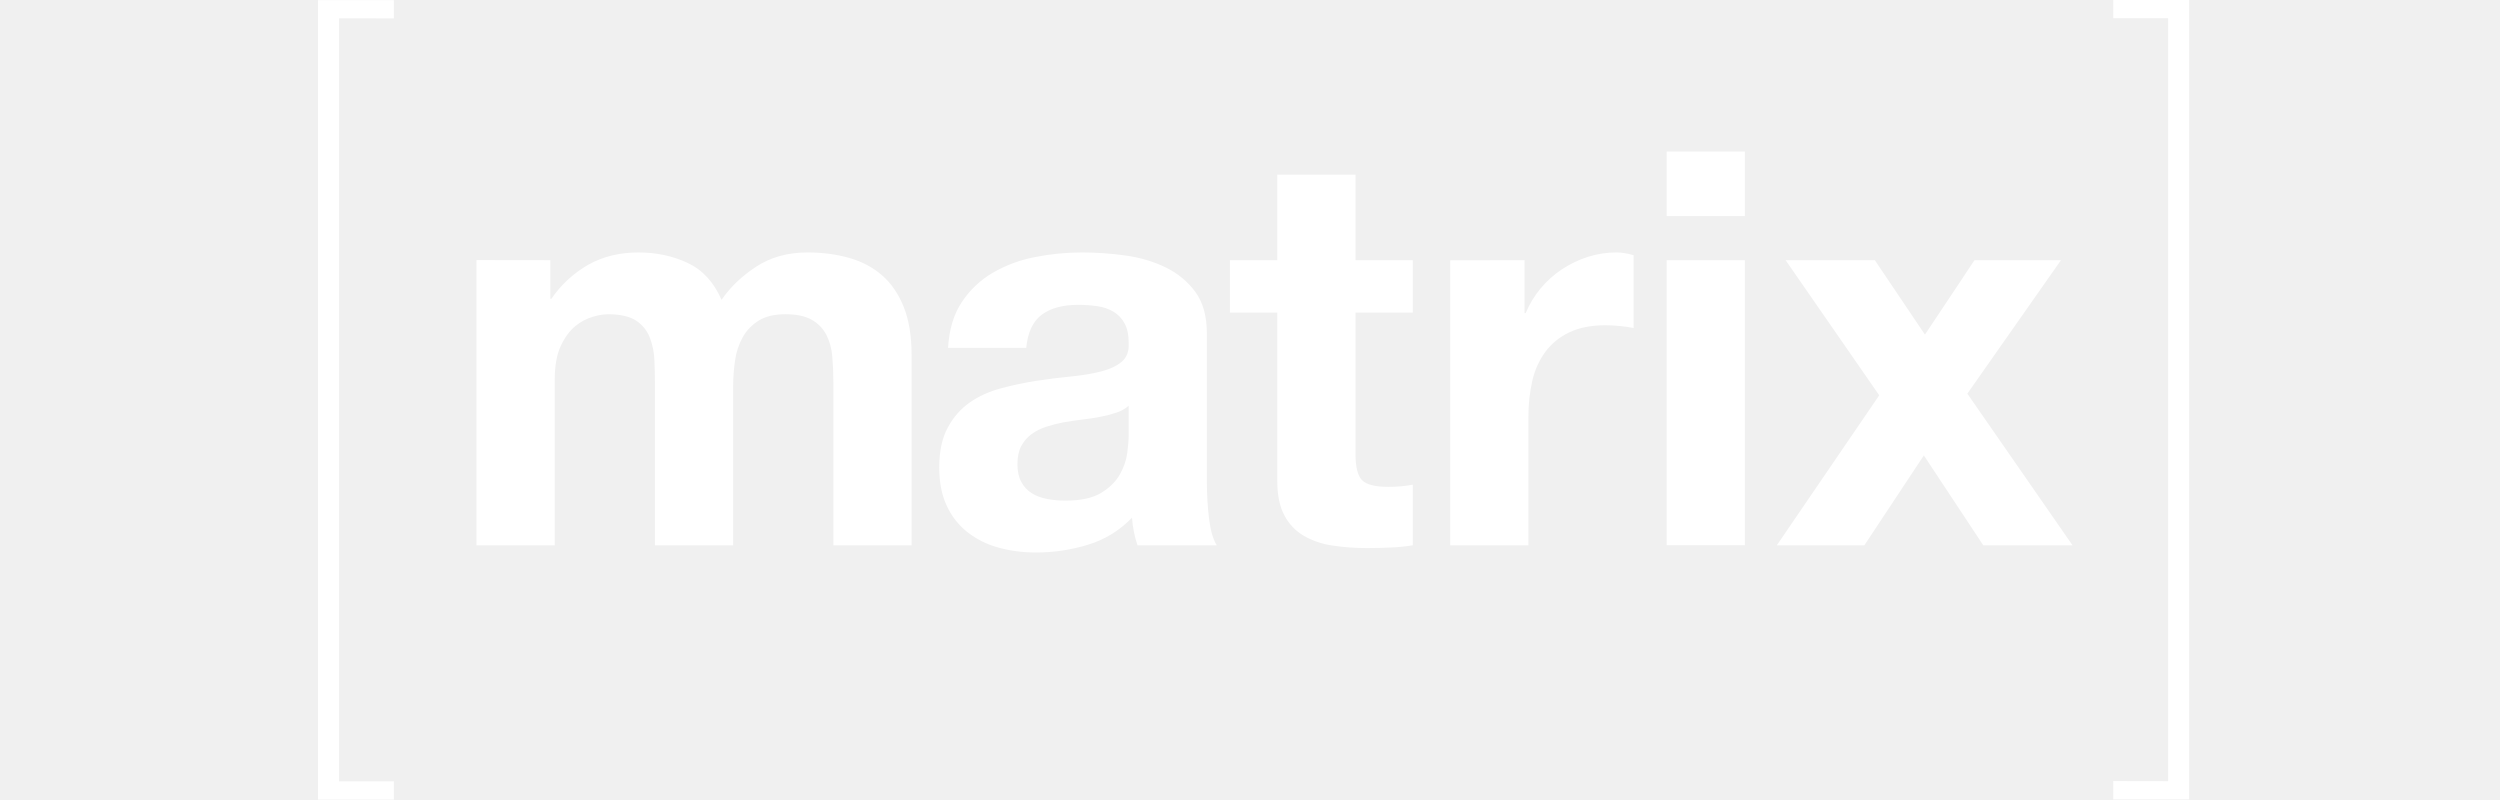
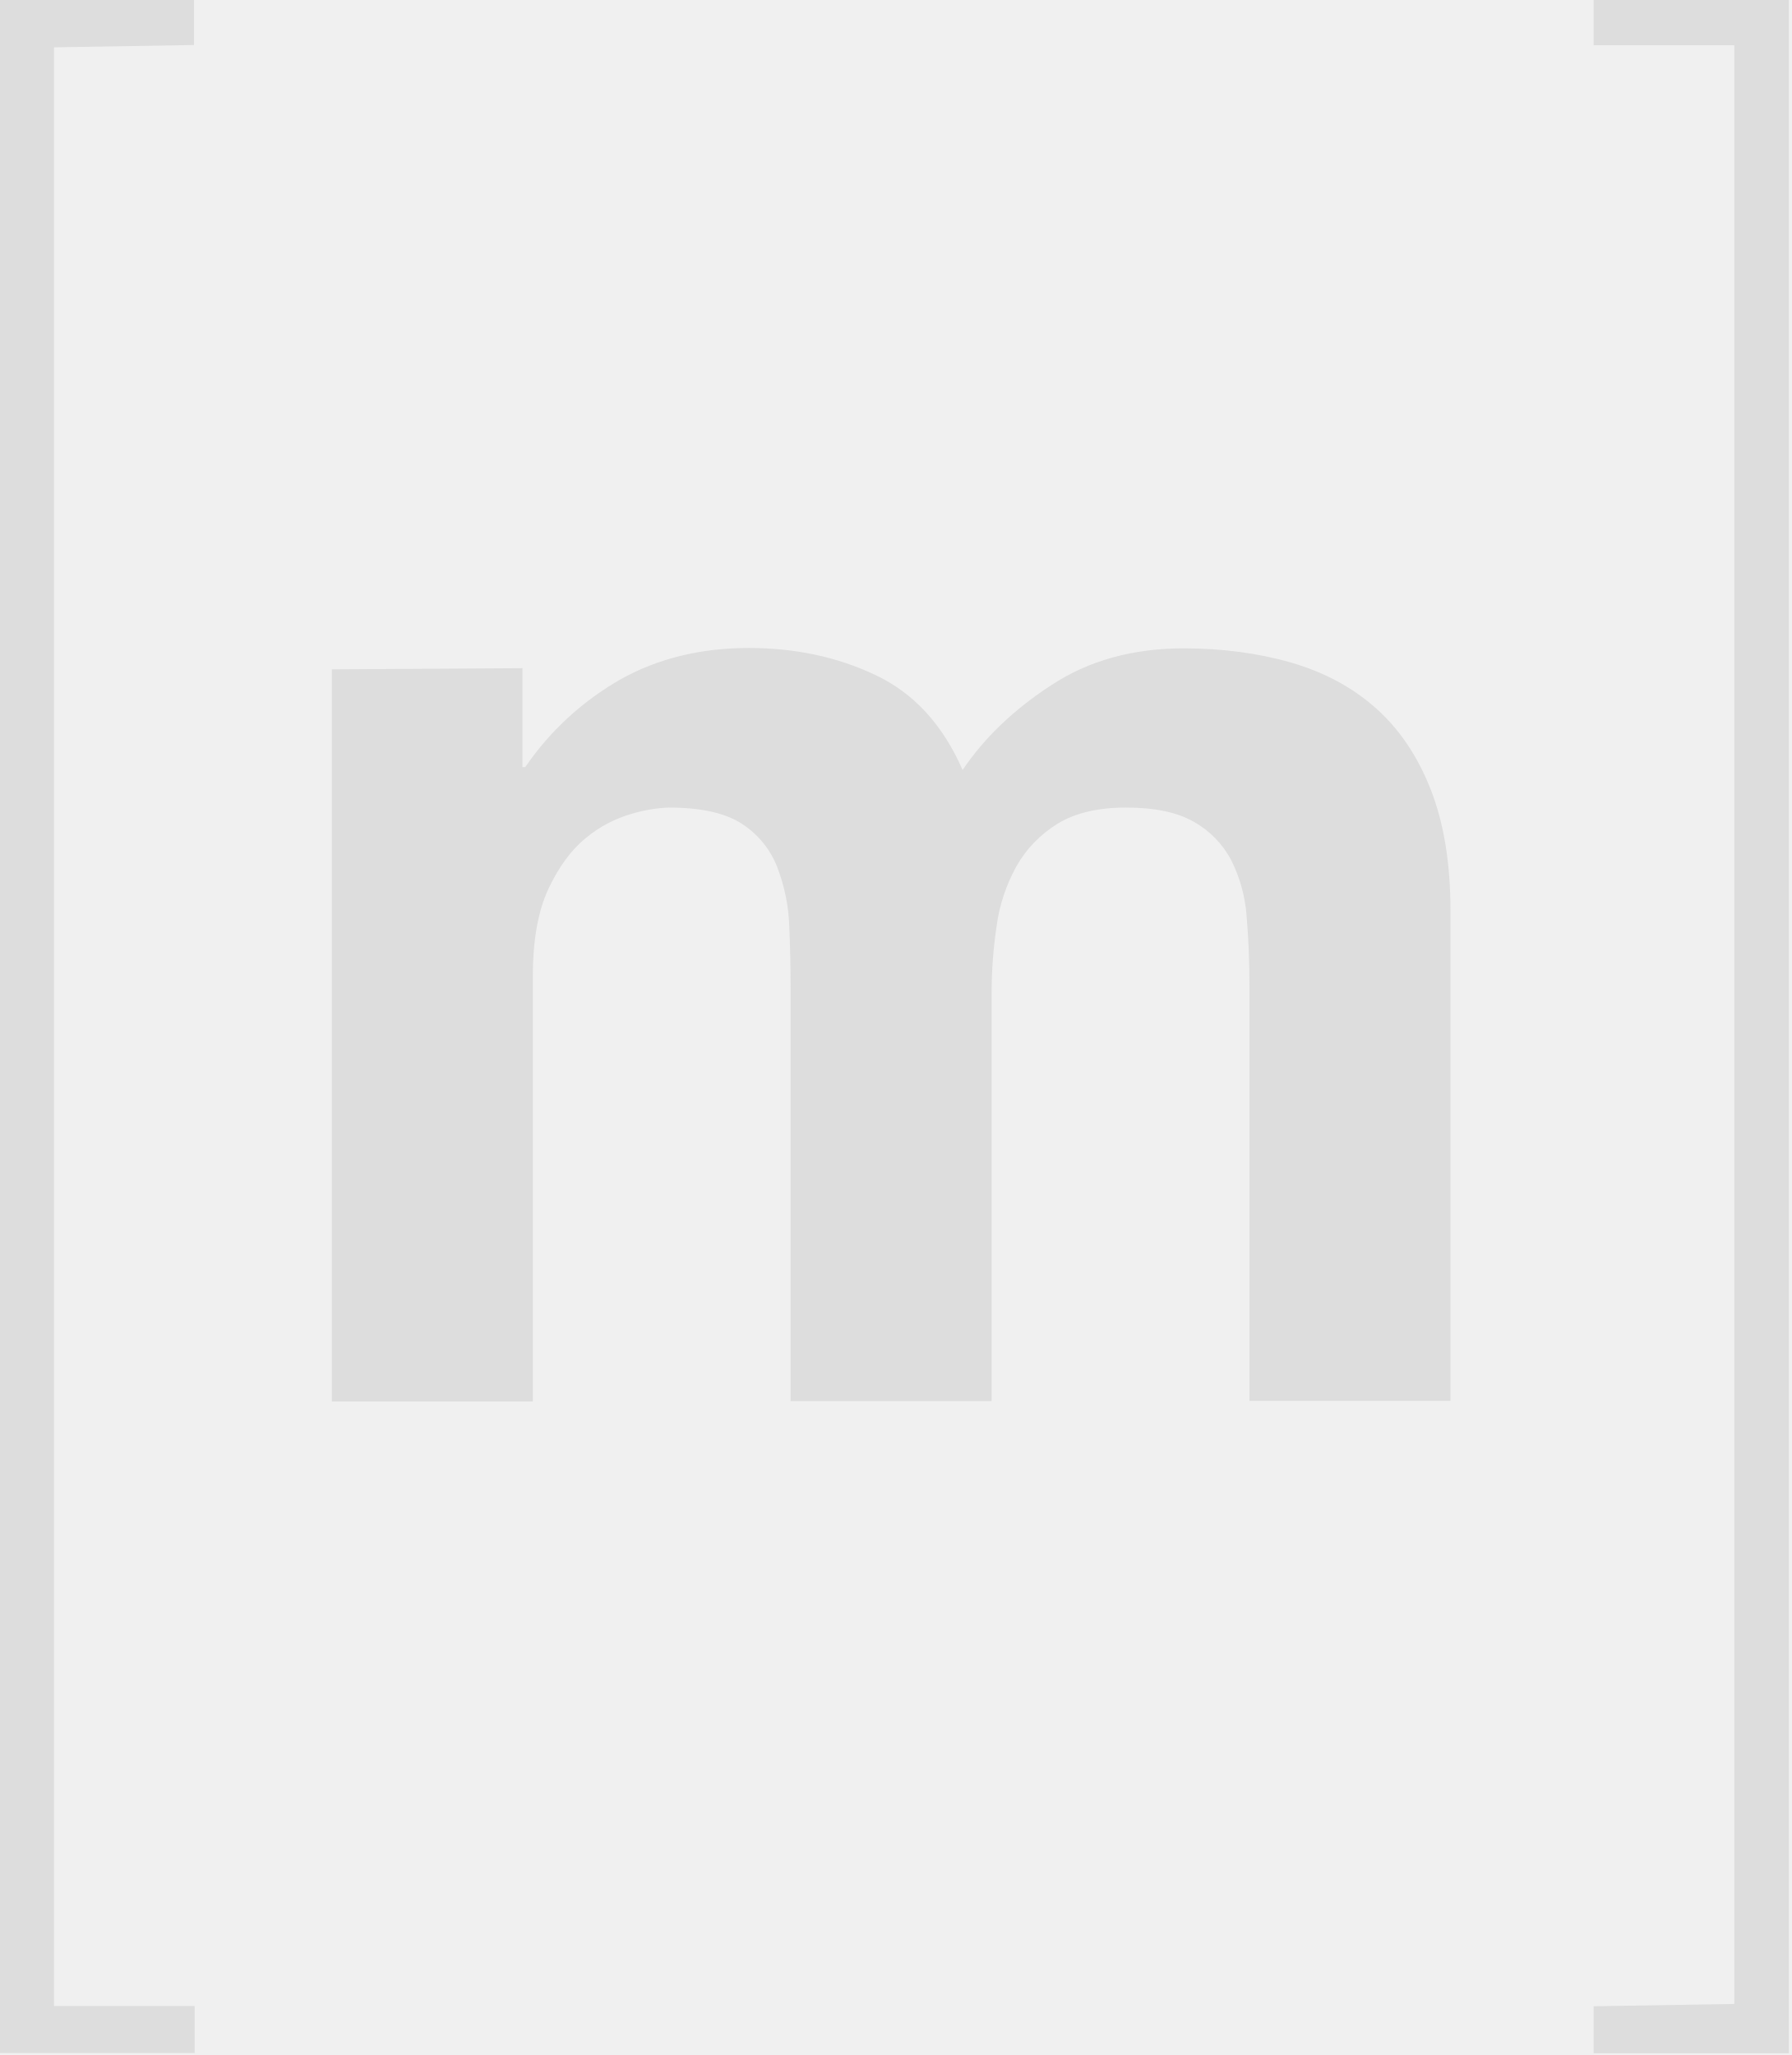
- <svg xmlns="http://www.w3.org/2000/svg" width="100" height="32" version="1.1" viewBox="0 0 100 32">
-   <g transform="translate(12.626)" fill="#fff">
-     <path d="m0.936 0.732v30.52h2.194v0.732h-3.035v-31.98h3.034v0.732zm8.45 9.675v1.544h0.044a4.461 4.461 0 0 1 1.487-1.368c0.58-0.323 1.245-0.485 1.993-0.485 0.72 0 1.377 0.14 1.972 0.42 0.595 0.279 1.047 0.771 1.355 1.477 0.338-0.5 0.796-0.941 1.377-1.323 0.58-0.383 1.266-0.574 2.06-0.574 0.602 0 1.16 0.074 1.674 0.22 0.514 0.148 0.954 0.383 1.322 0.707 0.366 0.323 0.653 0.746 0.859 1.268 0.205 0.522 0.308 1.15 0.308 1.887v7.633h-3.127v-6.464c0-0.383-0.015-0.743-0.044-1.082a2.305 2.305 0 0 0-0.242-0.882 1.473 1.473 0 0 0-0.584-0.596c-0.257-0.146-0.606-0.22-1.047-0.22-0.44 0-0.796 0.085-1.068 0.253-0.272 0.17-0.485 0.39-0.639 0.662a2.654 2.654 0 0 0-0.308 0.927 7.074 7.074 0 0 0-0.078 1.048v6.354h-3.128v-6.398c0-0.338-7e-3 -0.673-0.021-1.004a2.825 2.825 0 0 0-0.188-0.916 1.411 1.411 0 0 0-0.55-0.673c-0.258-0.168-0.636-0.253-1.135-0.253a2.33 2.33 0 0 0-0.584 0.1 1.94 1.94 0 0 0-0.705 0.374c-0.228 0.184-0.422 0.449-0.584 0.794-0.161 0.346-0.242 0.798-0.242 1.357v6.619h-3.129v-11.41zm16.46 1.677a3.751 3.751 0 0 1 1.233-1.17 5.37 5.37 0 0 1 1.685-0.629 9.579 9.579 0 0 1 1.884-0.187c0.573 0 1.153 0.04 1.74 0.121 0.588 0.081 1.124 0.24 1.609 0.475 0.484 0.235 0.88 0.562 1.19 0.981 0.308 0.42 0.462 0.975 0.462 1.666v5.934c0 0.516 0.03 1.008 0.088 1.478 0.058 0.471 0.161 0.824 0.308 1.06h-3.171a4.435 4.435 0 0 1-0.22-1.104c-0.5 0.515-1.087 0.876-1.762 1.081a7.084 7.084 0 0 1-2.071 0.31c-0.544 0-1.05-0.067-1.52-0.2a3.472 3.472 0 0 1-1.234-0.617 2.87 2.87 0 0 1-0.826-1.059c-0.199-0.426-0.298-0.934-0.298-1.522 0-0.647 0.114-1.18 0.342-1.6 0.227-0.419 0.52-0.753 0.881-1.004 0.36-0.25 0.771-0.437 1.234-0.562 0.462-0.125 0.929-0.224 1.399-0.298 0.47-0.073 0.932-0.132 1.387-0.176 0.456-0.044 0.86-0.11 1.212-0.199 0.353-0.088 0.631-0.217 0.837-0.386s0.301-0.415 0.287-0.74c0-0.337-0.055-0.606-0.166-0.804a1.217 1.217 0 0 0-0.44-0.464 1.737 1.737 0 0 0-0.639-0.22 5.292 5.292 0 0 0-0.782-0.055c-0.617 0-1.101 0.132-1.454 0.397-0.352 0.264-0.558 0.706-0.617 1.323h-3.128c0.044-0.735 0.227-1.345 0.55-1.83zm6.179 4.423a5.095 5.095 0 0 1-0.639 0.165 9.68 9.68 0 0 1-0.716 0.11c-0.25 0.03-0.5 0.067-0.749 0.11a5.616 5.616 0 0 0-0.694 0.177 2.057 2.057 0 0 0-0.594 0.298c-0.17 0.125-0.305 0.284-0.408 0.474-0.103 0.192-0.154 0.434-0.154 0.728 0 0.28 0.051 0.515 0.154 0.706 0.103 0.192 0.242 0.342 0.419 0.453 0.176 0.11 0.381 0.187 0.617 0.231 0.234 0.044 0.477 0.066 0.726 0.066 0.617 0 1.094-0.102 1.432-0.309 0.338-0.205 0.587-0.452 0.75-0.739 0.16-0.286 0.26-0.576 0.297-0.87 0.036-0.295 0.055-0.53 0.055-0.707v-1.17a1.4 1.4 0 0 1-0.496 0.277zm11.86-6.1v2.096h-2.291v5.647c0 0.53 0.088 0.883 0.264 1.059 0.176 0.177 0.529 0.265 1.057 0.265 0.177 0 0.345-7e-3 0.507-0.022 0.161-0.015 0.316-0.037 0.463-0.066v2.426a7.49 7.49 0 0 1-0.882 0.089 21.67 21.67 0 0 1-0.947 0.022c-0.484 0-0.944-0.034-1.377-0.1a3.233 3.233 0 0 1-1.145-0.386 2.04 2.04 0 0 1-0.782-0.816c-0.191-0.353-0.287-0.816-0.287-1.39v-6.728h-1.894v-2.096h1.894v-3.42h3.129v3.42h2.29zm4.471 0v2.118h0.044a3.907 3.907 0 0 1 1.454-1.754 4.213 4.213 0 0 1 1.036-0.497 3.734 3.734 0 0 1 1.145-0.176c0.206 0 0.433 0.037 0.683 0.11v2.912a5.862 5.862 0 0 0-0.528-0.077 5.566 5.566 0 0 0-0.595-0.033c-0.573 0-1.058 0.096-1.454 0.287a2.52 2.52 0 0 0-0.958 0.783 3.143 3.143 0 0 0-0.518 1.158 6.32 6.32 0 0 0-0.154 1.434v5.14h-3.128v-11.4zm5.684-1.765v-2.582h3.128v2.582h-3.127zm3.128 1.765v11.4h-3.127v-11.4h3.128zm1.63 0h3.569l2.005 2.978 1.982-2.978h3.459l-3.745 5.339 4.208 6.067h-3.57l-2.378-3.596-2.38 3.596h-3.502l4.097-6.001zm15.3 20.84v-30.52h-2.194v-0.732h3.035v31.98h-3.035v-0.732z" />
+ <svg xmlns="http://www.w3.org/2000/svg" version="1.1" viewBox="0 0 27.9 32">
+   <g transform="translate(-.095 .005)" fill="#ddd">
+     <path d="m27.1 31.2v-30.5h-2.19v-0.732h3.04v32h-3.04v-0.732z" />
+     <path d="m8.23 10.4v1.54h0.044c0.385-0.564 0.893-1.03 1.49-1.37 0.58-0.323 1.25-0.485 1.99-0.485 0.72 0 1.38 0.14 1.97 0.42 0.595 0.279 1.05 0.771 1.36 1.48 0.338-0.5 0.796-0.941 1.38-1.32 0.58-0.383 1.27-0.574 2.06-0.574 0.602 0 1.16 0.074 1.67 0.22 0.514 0.148 0.954 0.383 1.32 0.707 0.366 0.323 0.653 0.746 0.859 1.27 0.205 0.522 0.308 1.15 0.308 1.89v7.63h-3.13v-6.46c0-0.383-0.015-0.743-0.044-1.08-0.021-0.307-0.103-0.607-0.242-0.882-0.133-0.251-0.336-0.458-0.584-0.596-0.257-0.146-0.606-0.22-1.05-0.22-0.44 0-0.796 0.085-1.07 0.253-0.272 0.17-0.485 0.39-0.639 0.662-0.159 0.287-0.264 0.602-0.308 0.927-0.052 0.347-0.078 0.697-0.078 1.05v6.35h-3.13v-6.4c0-0.338-7e-3 -0.673-0.021-1-0.011-0.314-0.075-0.623-0.188-0.916-0.108-0.277-0.3-0.512-0.55-0.673-0.258-0.168-0.636-0.253-1.14-0.253-0.198 0.008-0.394 0.042-0.584 0.1-0.258 0.074-0.498 0.202-0.705 0.374-0.228 0.184-0.422 0.449-0.584 0.794-0.161 0.346-0.242 0.798-0.242 1.36v6.62h-3.13v-11.4z" />
+     <path d="m0.936 0.732v30.5h2.19v0.732h-3.04v-32h3.03v0.732z" />
  </g>
</svg>
